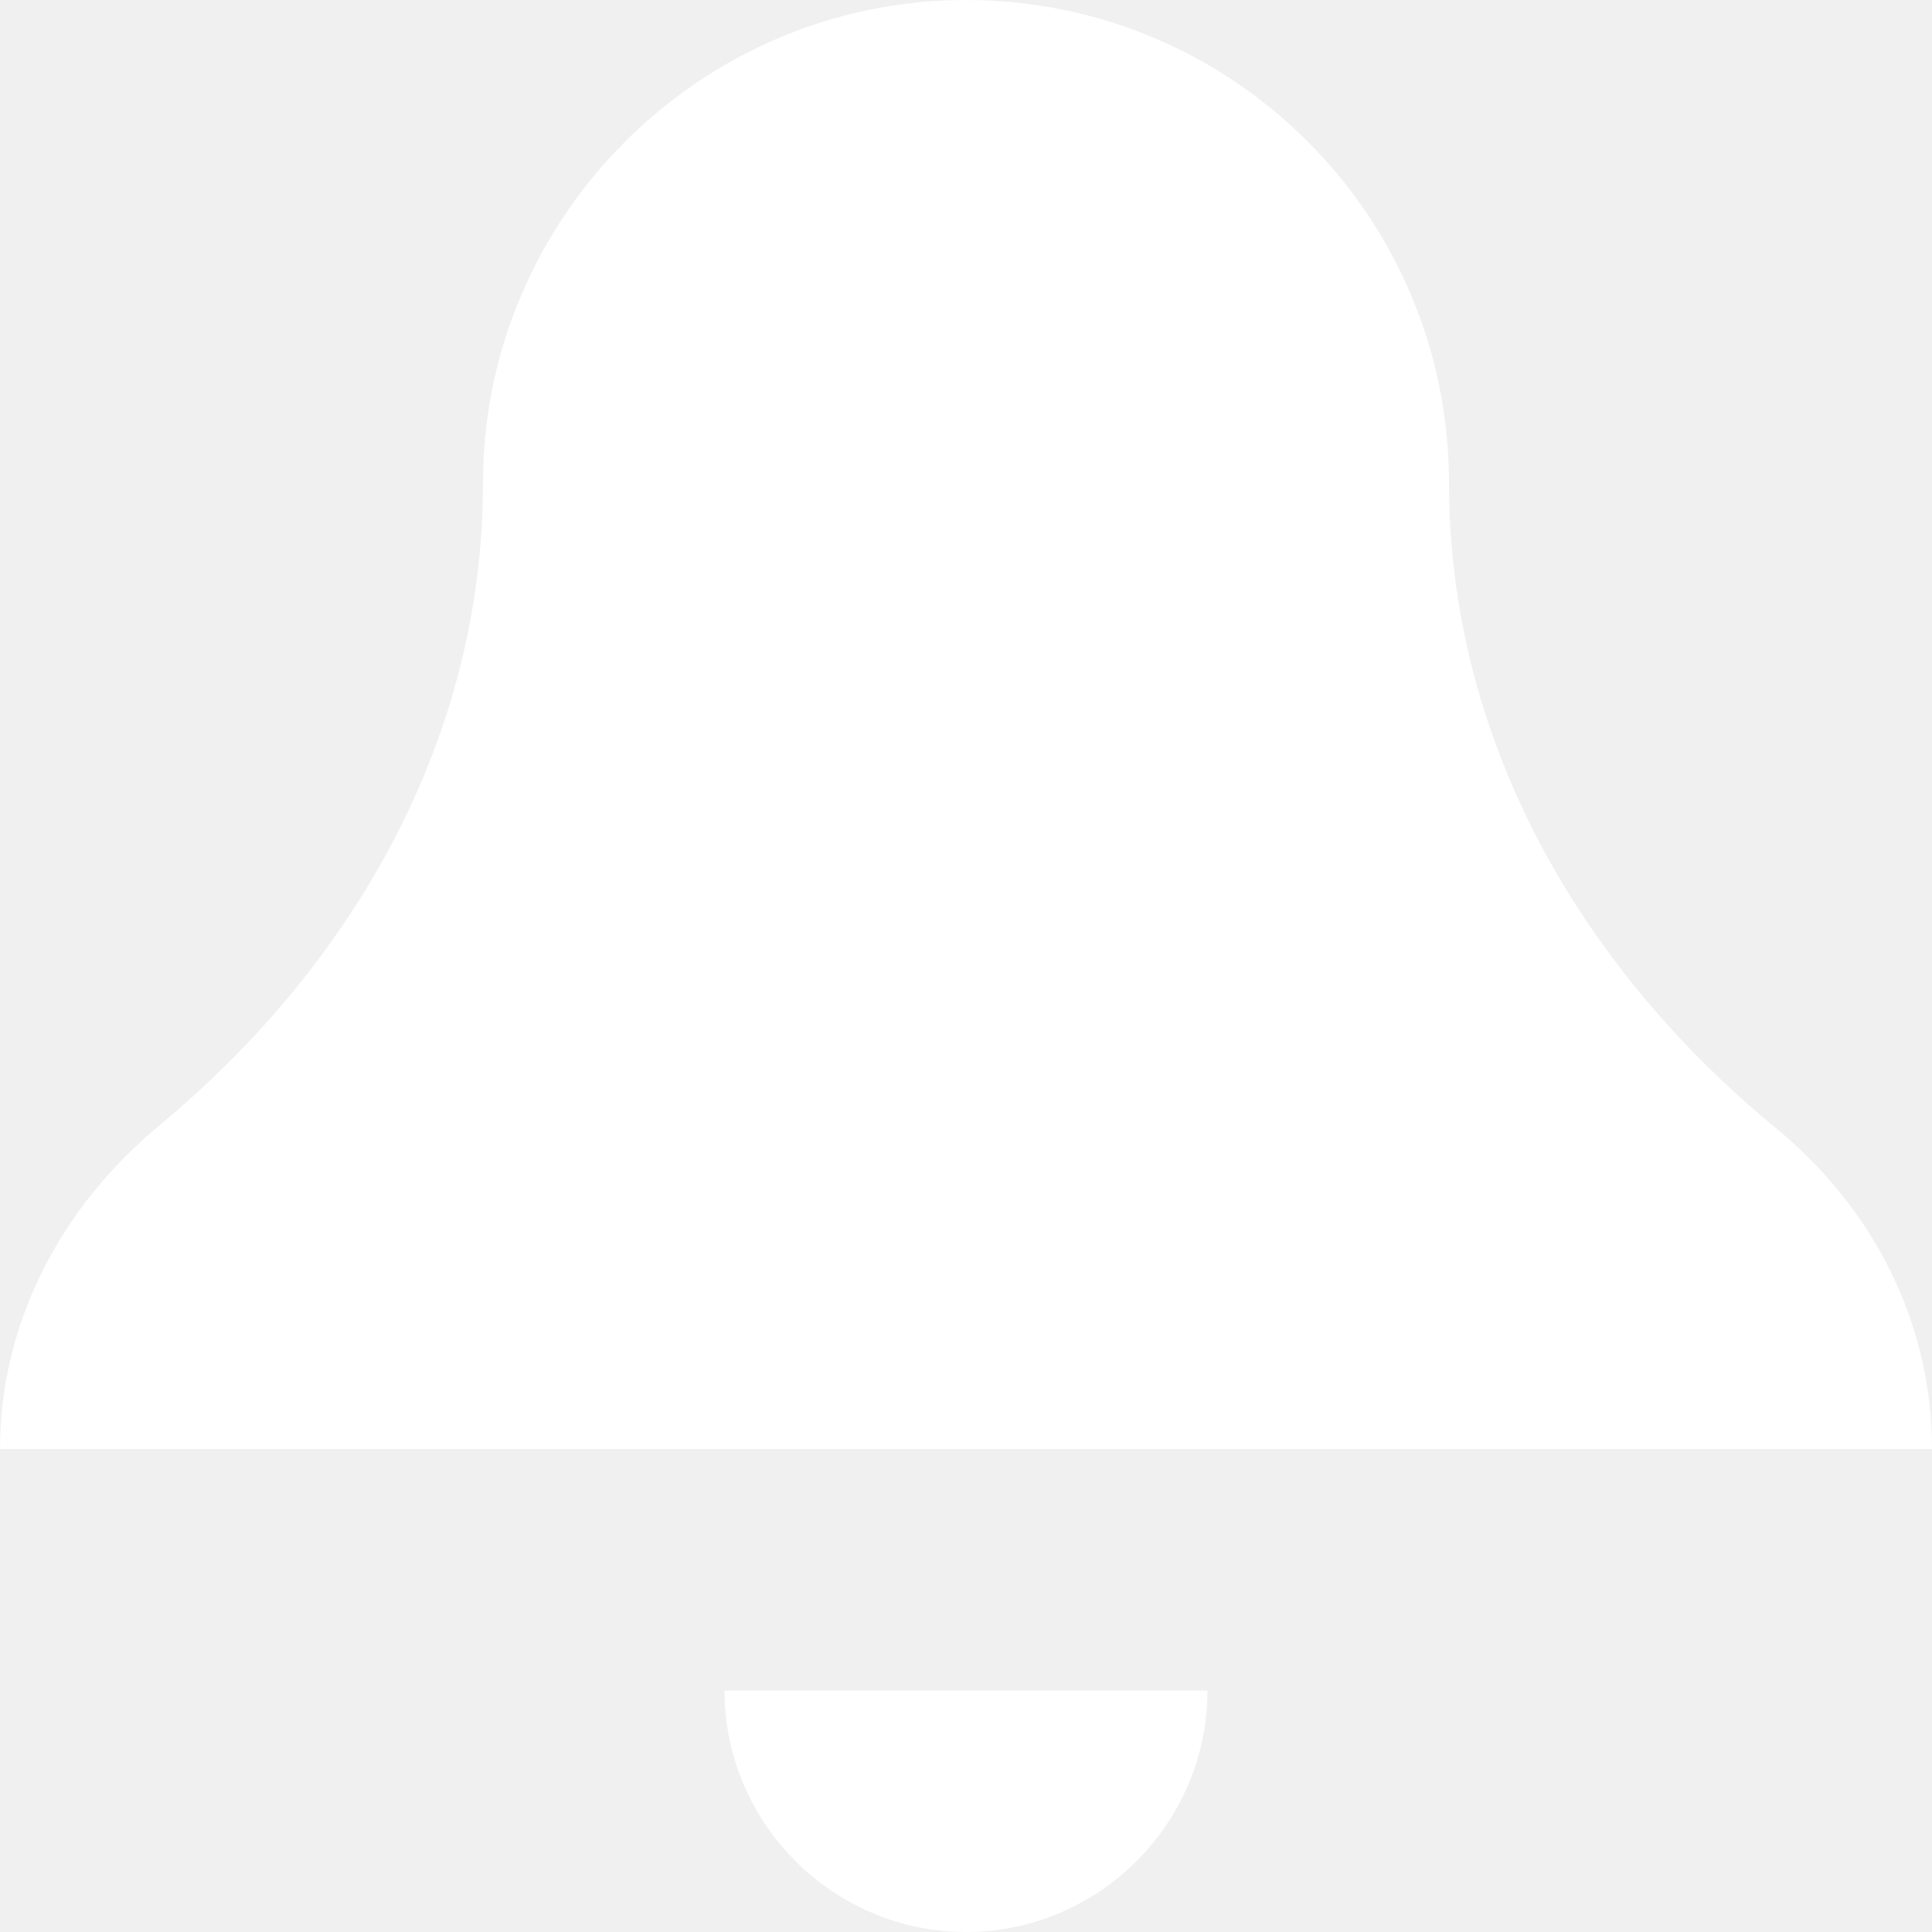
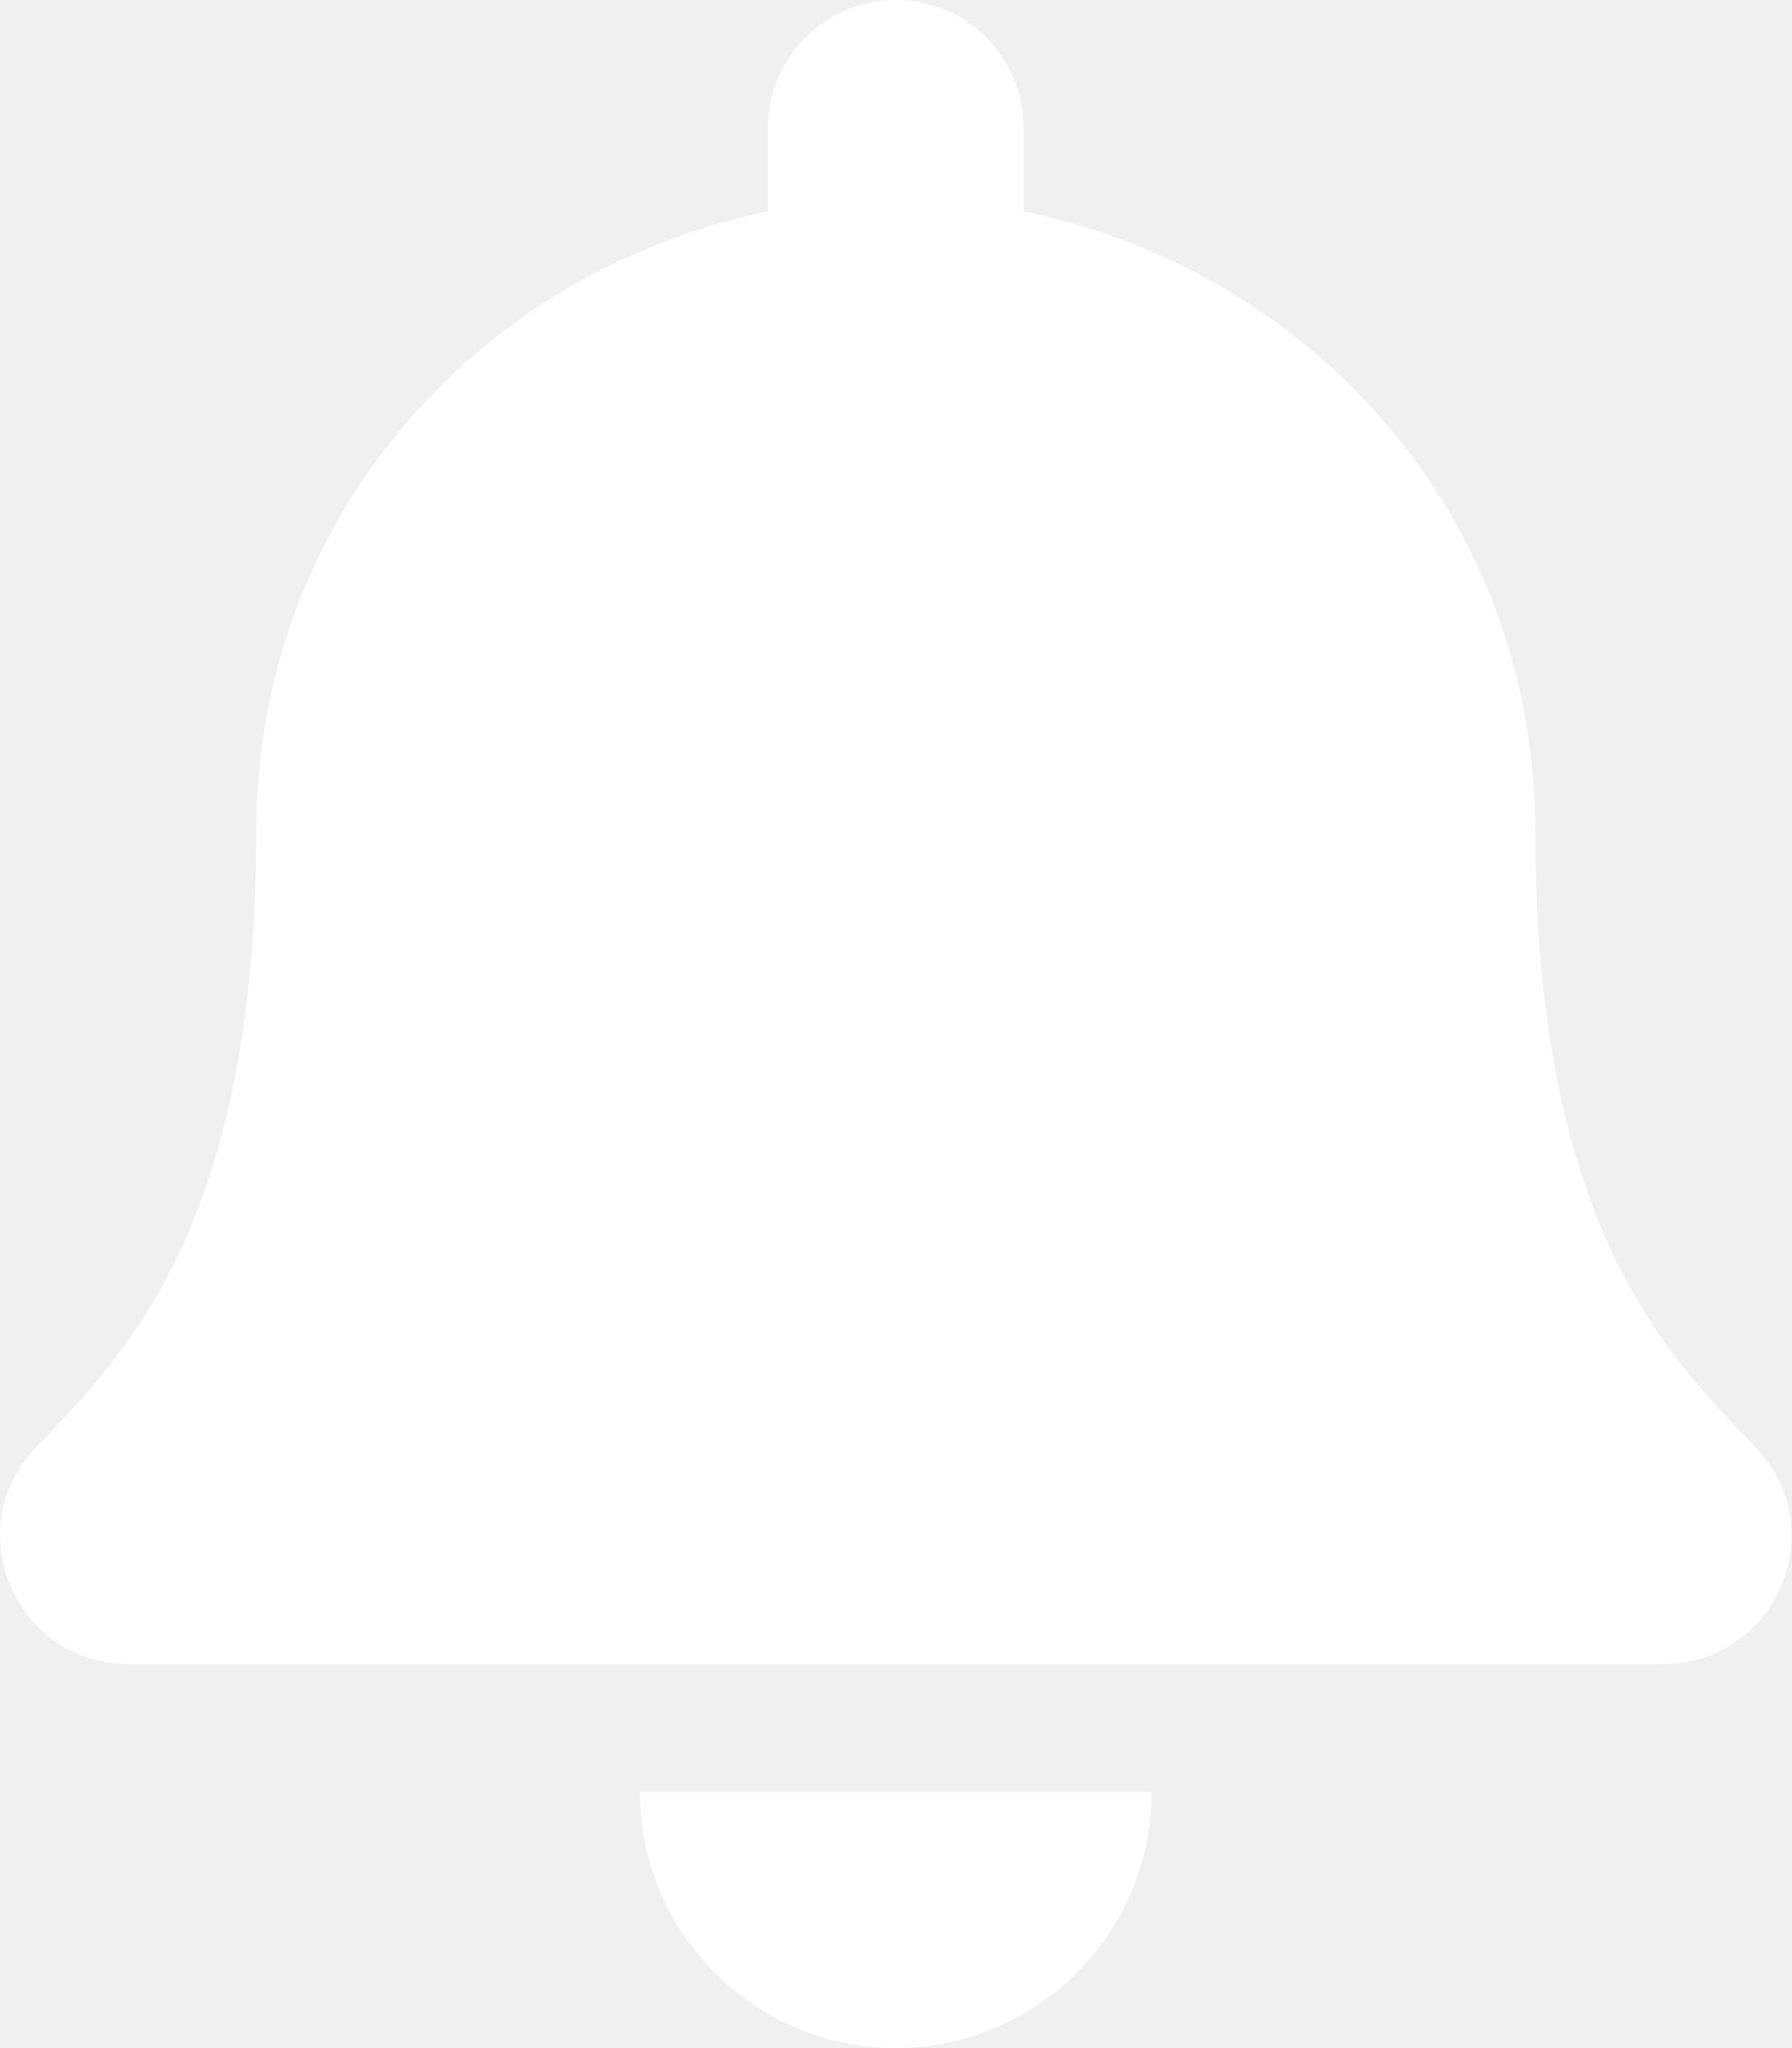
- <svg xmlns="http://www.w3.org/2000/svg" width="8" height="8" viewBox="0 0 8 8">
-   <path fill="#fff" d="M4 0c-1.1 0-2 .9-2 2 0 1.04-.52 1.98-1.34 2.66-.41.34-.66.82-.66 1.34h8c0-.52-.24-1-.66-1.34-.82-.68-1.34-1.62-1.34-2.66 0-1.1-.89-2-2-2zm-1 7c0 .55.45 1 1 1s1-.45 1-1h-2z" />
+ <svg xmlns="http://www.w3.org/2000/svg" aria-hidden="true" focusable="false" data-prefix="fas" data-icon="bell" class="svg-inline--fa fa-bell fa-w-14" role="img" viewBox="0 0 448 512">
+   <path fill="white" d="M224 512c35.32 0 63.97-28.65 63.97-64H160.03c0 35.35 28.65 64 63.97 64zm215.39-149.71c-19.32-20.76-55.47-51.99-55.47-154.29 0-77.7-54.48-139.9-127.94-155.16V32c0-17.67-14.32-32-31.98-32s-31.98 14.33-31.98 32v20.84C118.56 68.1 64.08 130.3 64.08 208c0 102.3-36.15 133.53-55.47 154.29-6 6.45-8.66 14.16-8.61 21.71.11 16.4 12.98 32 32.1 32h383.8c19.12 0 32-15.6 32.1-32 .05-7.55-2.61-15.27-8.61-21.71z">
+     </path>
</svg>
